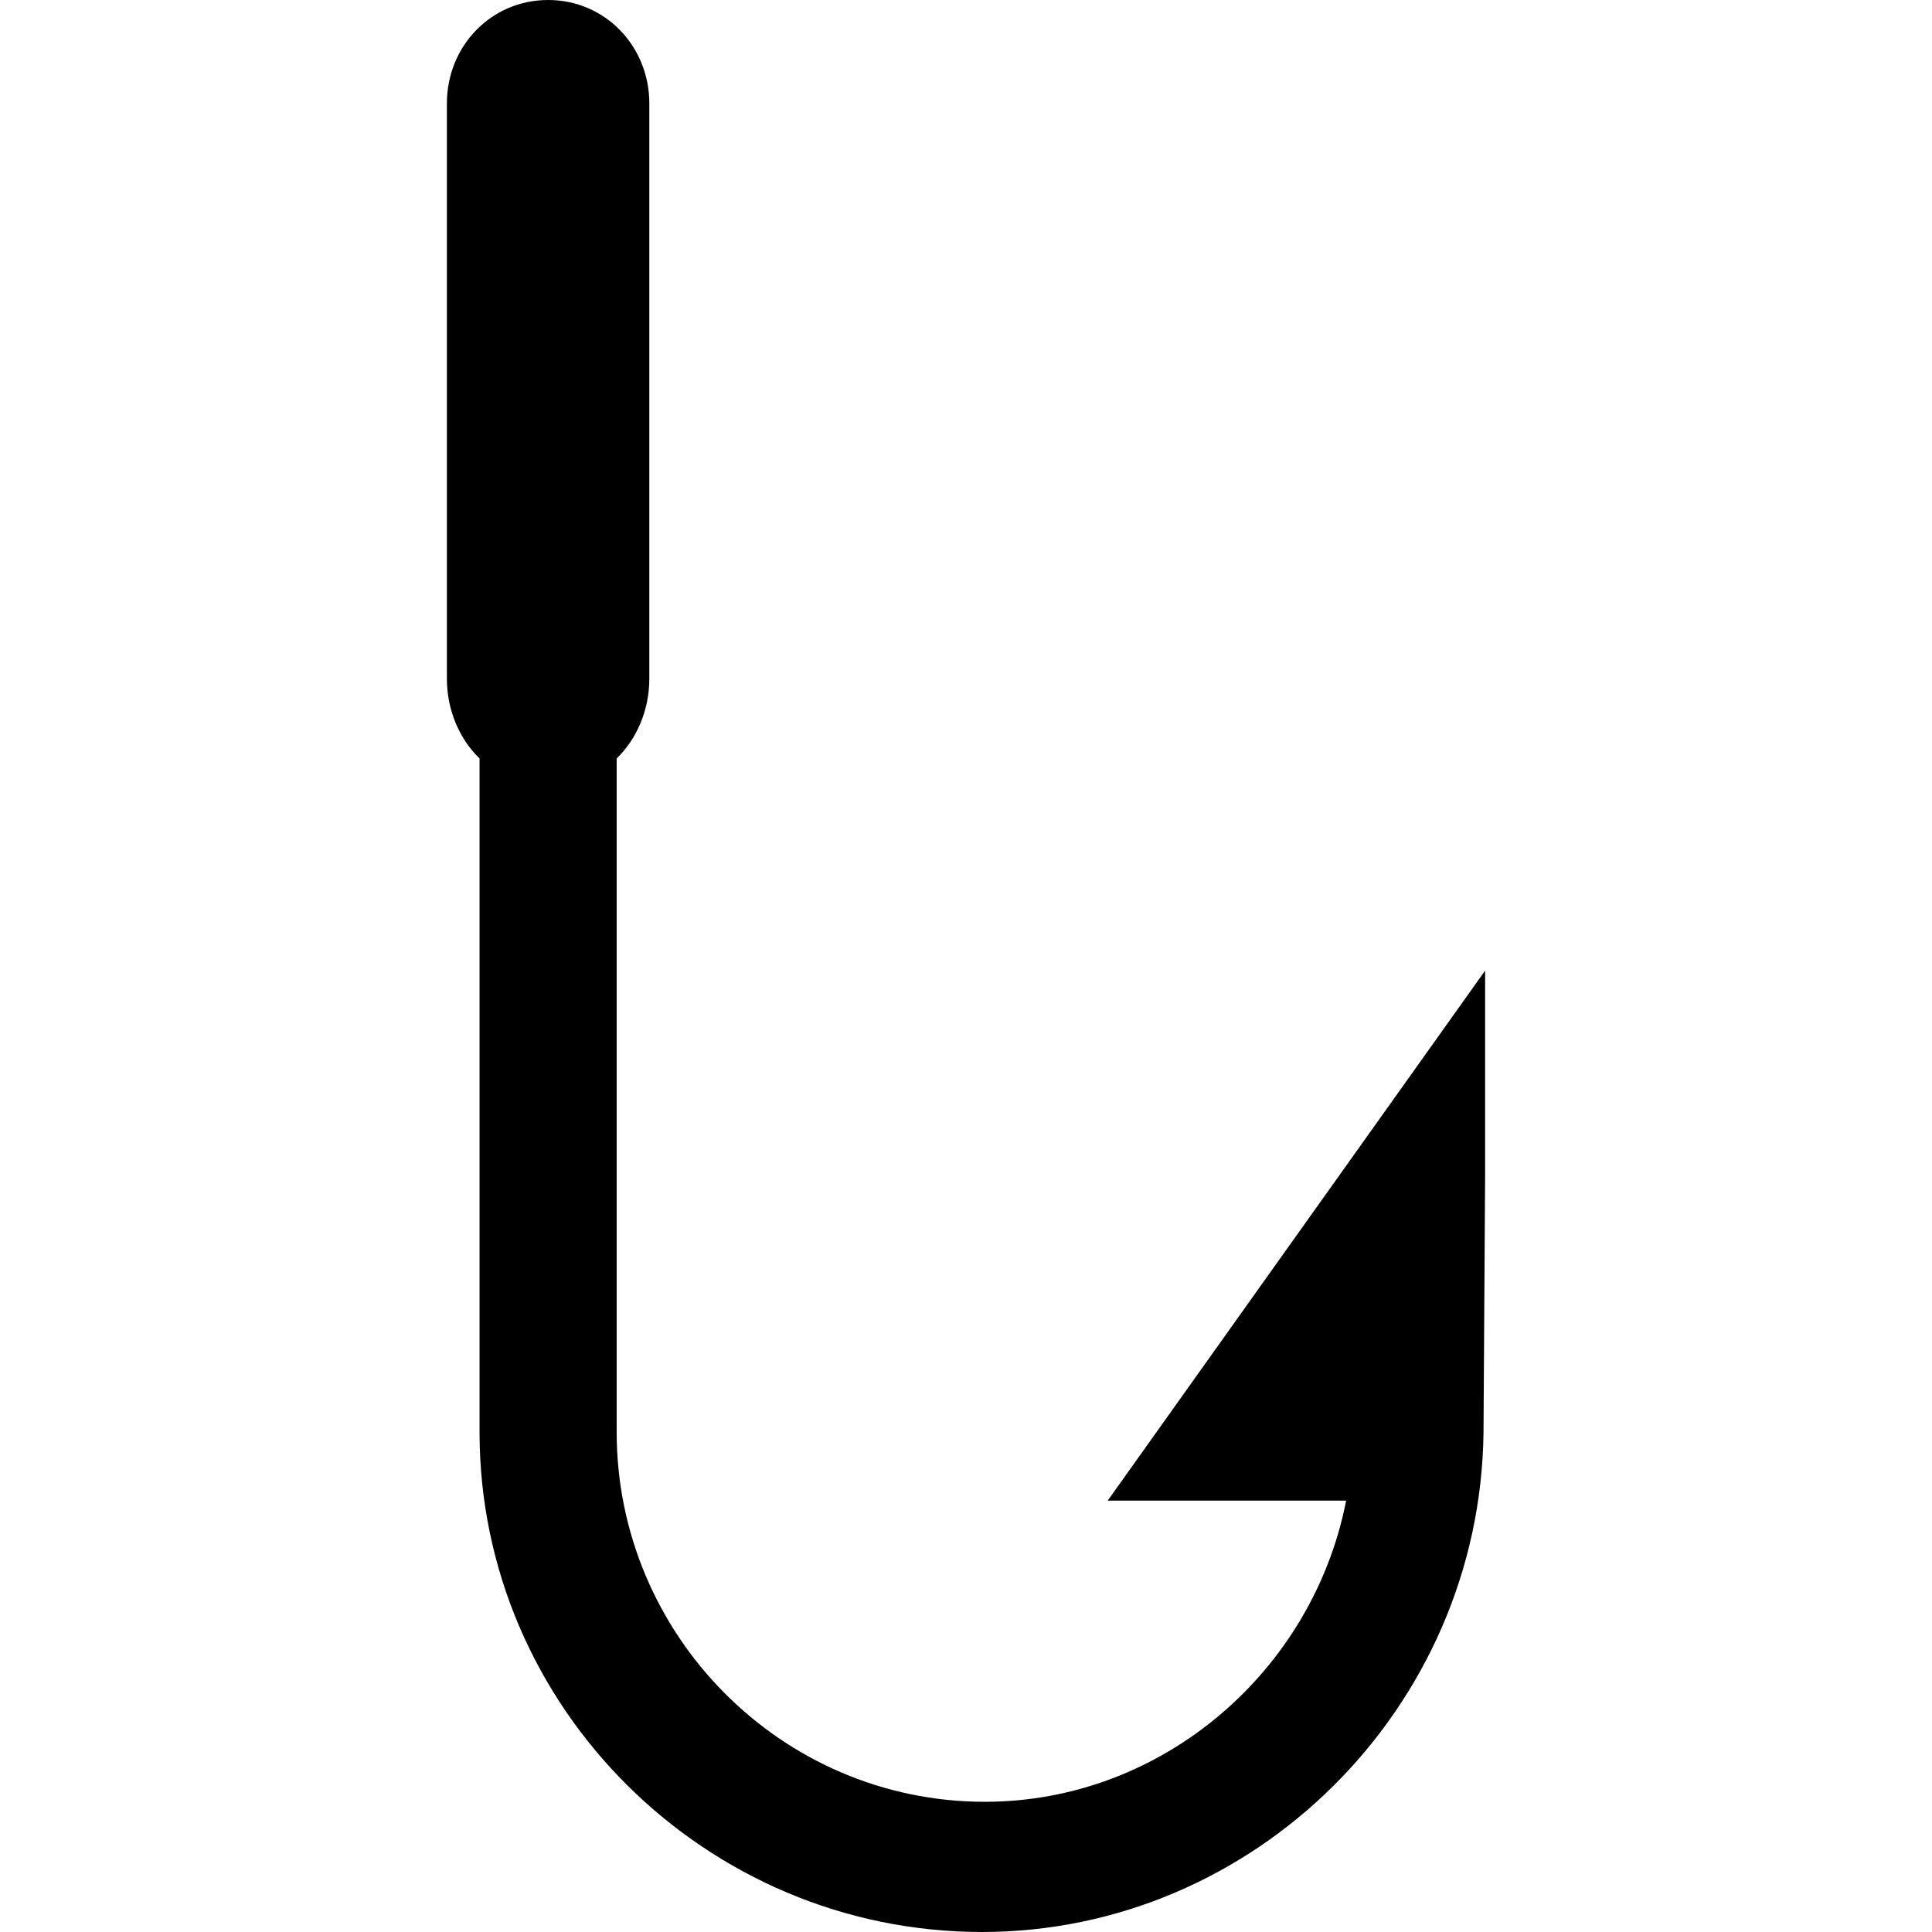
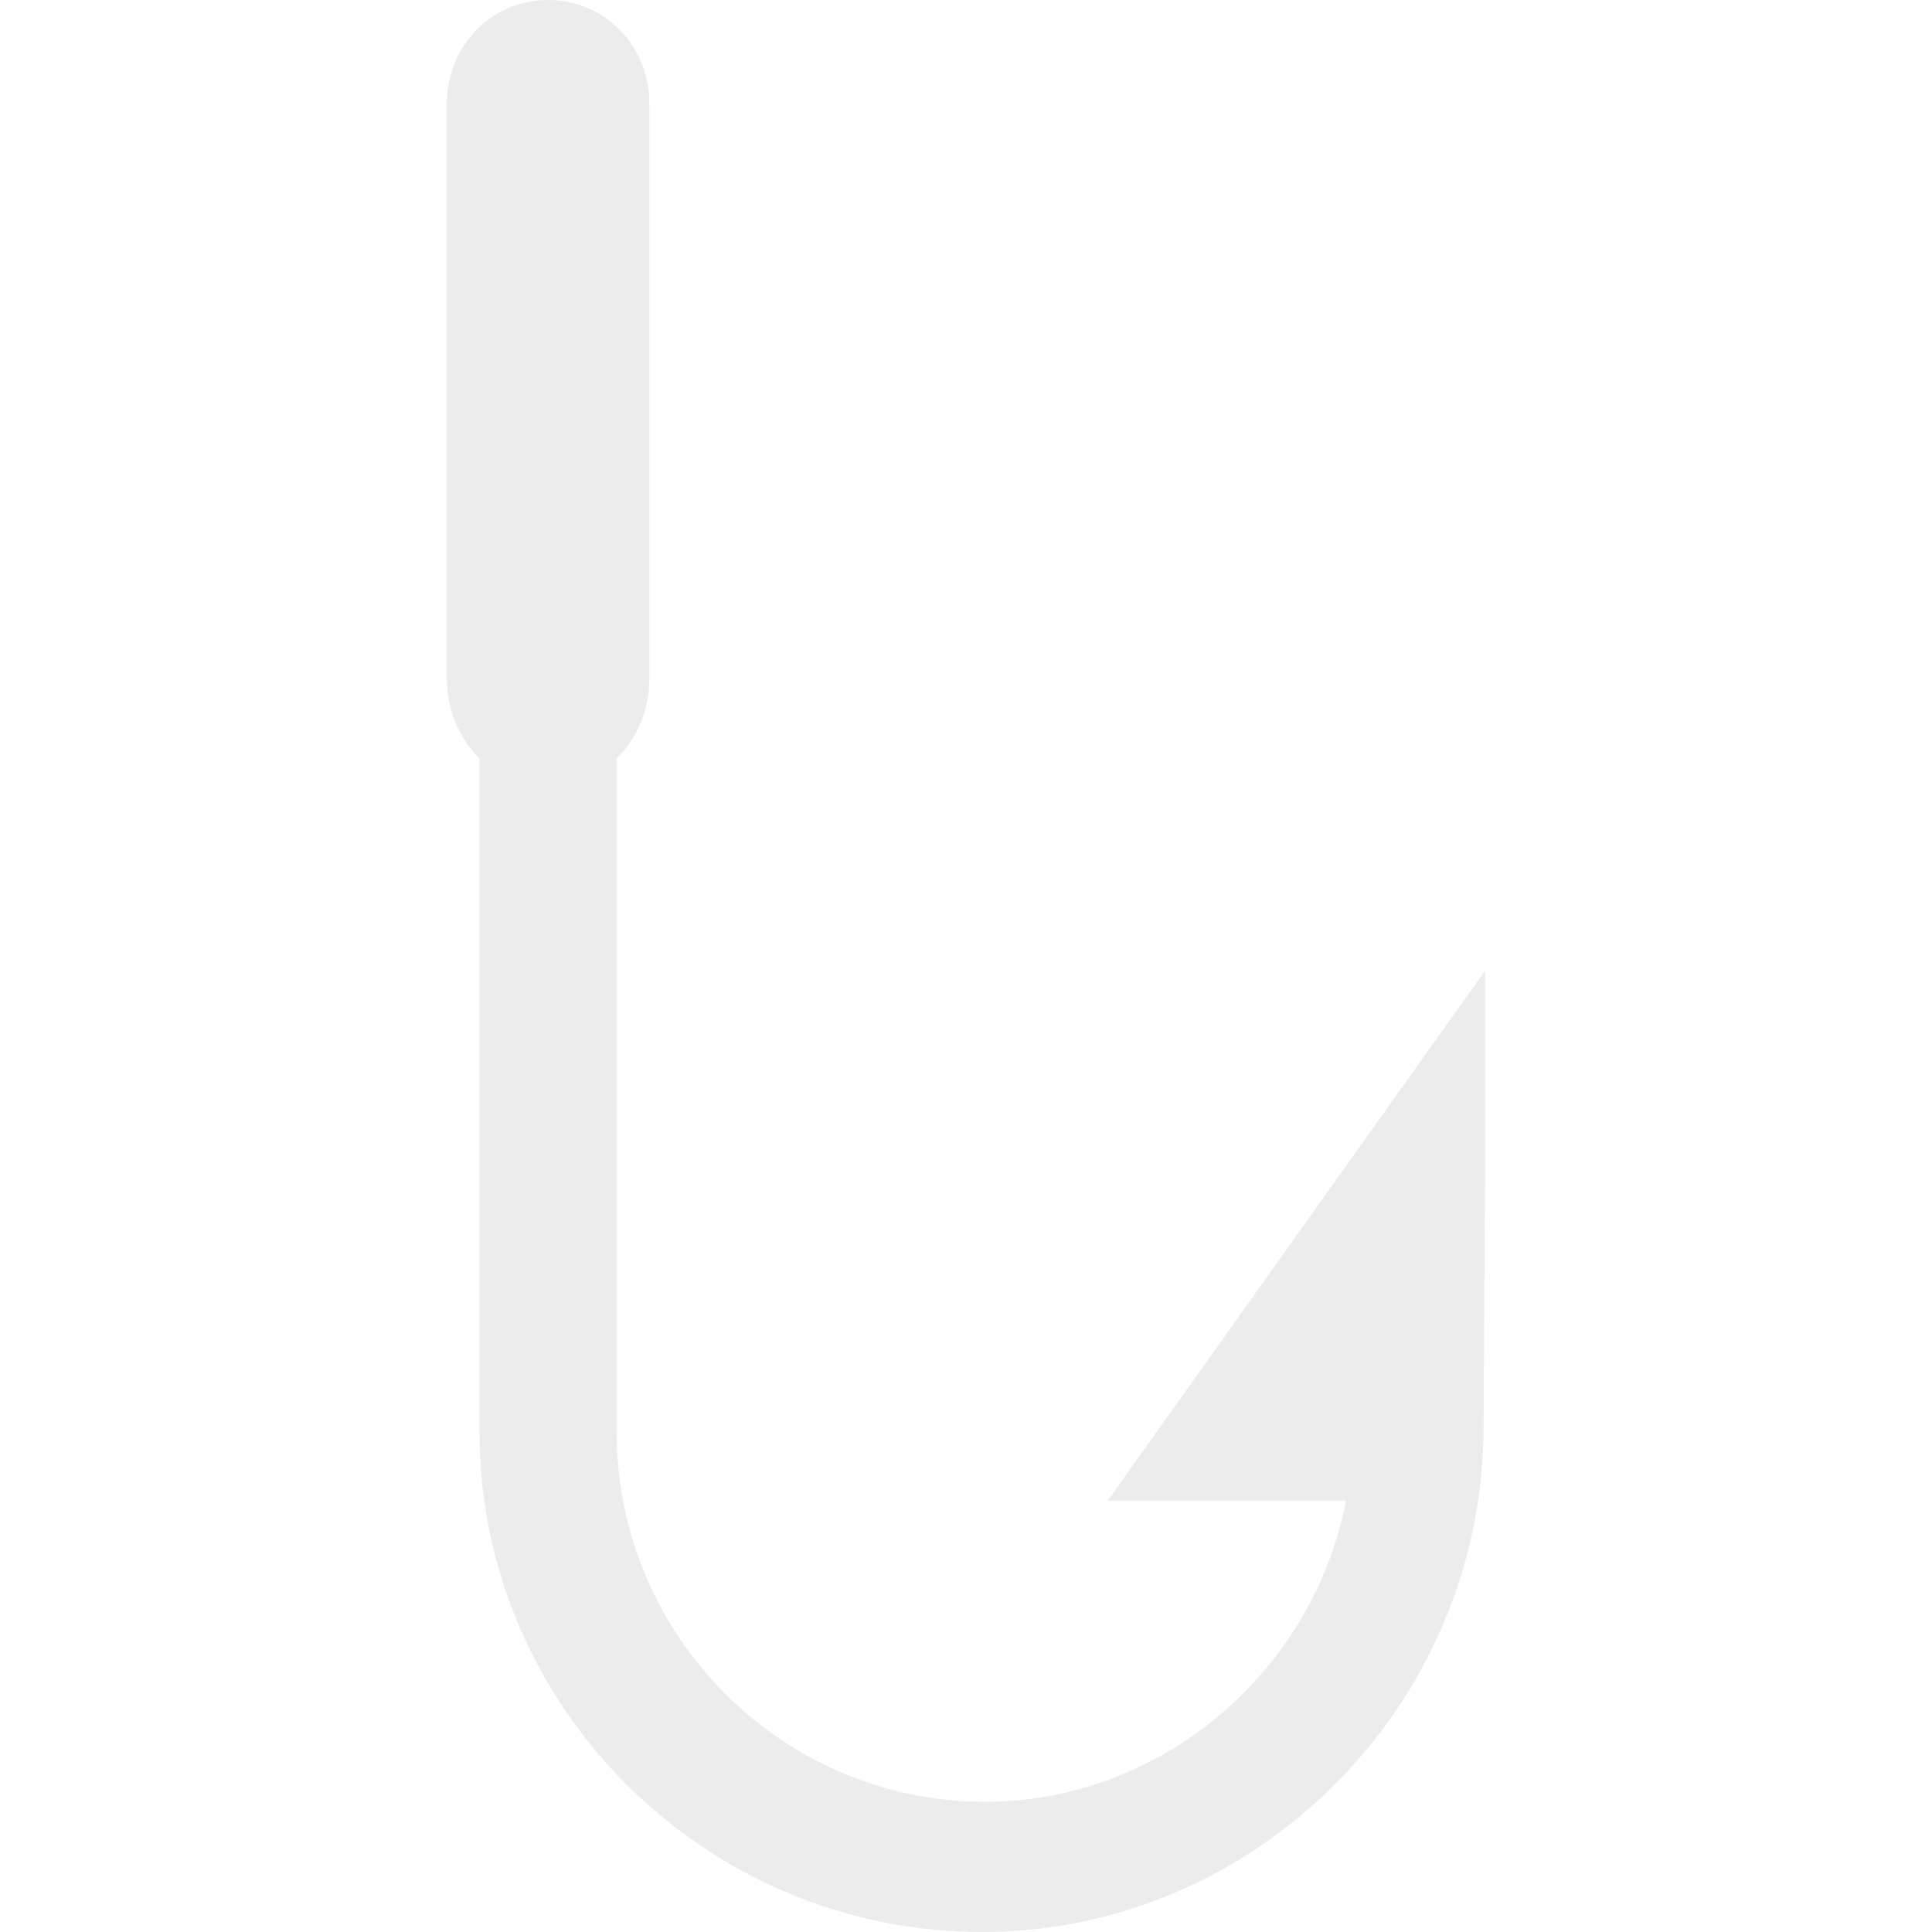
<svg xmlns="http://www.w3.org/2000/svg" version="1.1" id="Capa_1" x="0px" y="0px" viewBox="0 0 295.882 295.882" style="enable-background:new 0 0 295.882 295.882;" xml:space="preserve">
-   <path d="M169.642,229.816h36.515c-5.058,26-28.037,46.125-55.341,46.125c-31.107,0-56.374-25.521-56.374-56.629V116.156  c3-2.903,5-7.293,5-12.206V15.828C99.441,7.086,92.683,0,83.941,0s-15.5,7.086-15.5,15.828v88.122c0,4.913,2,9.303,5,12.206v103.156  c0,42.221,34.731,76.569,76.952,76.569c41.719,0,76.304-34.296,76.804-76.496c0.002-0.331,0.244-38.913,0.244-39.301v-31.431  L169.642,229.816z" />
+   <path d="M169.642,229.816h36.515c-5.058,26-28.037,46.125-55.341,46.125c-31.107,0-56.374-25.521-56.374-56.629V116.156  c3-2.903,5-7.293,5-12.206V15.828C99.441,7.086,92.683,0,83.941,0s-15.5,7.086-15.5,15.828v88.122c0,4.913,2,9.303,5,12.206v103.156  c0,42.221,34.731,76.569,76.952,76.569c41.719,0,76.304-34.296,76.804-76.496c0.002-0.331,0.244-38.913,0.244-39.301v-31.431  L169.642,229.816z" fill="#ececec" />
  <g>
</g>
  <g>
</g>
  <g>
</g>
  <g>
</g>
  <g>
</g>
  <g>
</g>
  <g>
</g>
  <g>
</g>
  <g>
</g>
  <g>
</g>
  <g>
</g>
  <g>
</g>
  <g>
</g>
  <g>
</g>
  <g>
</g>
</svg>
